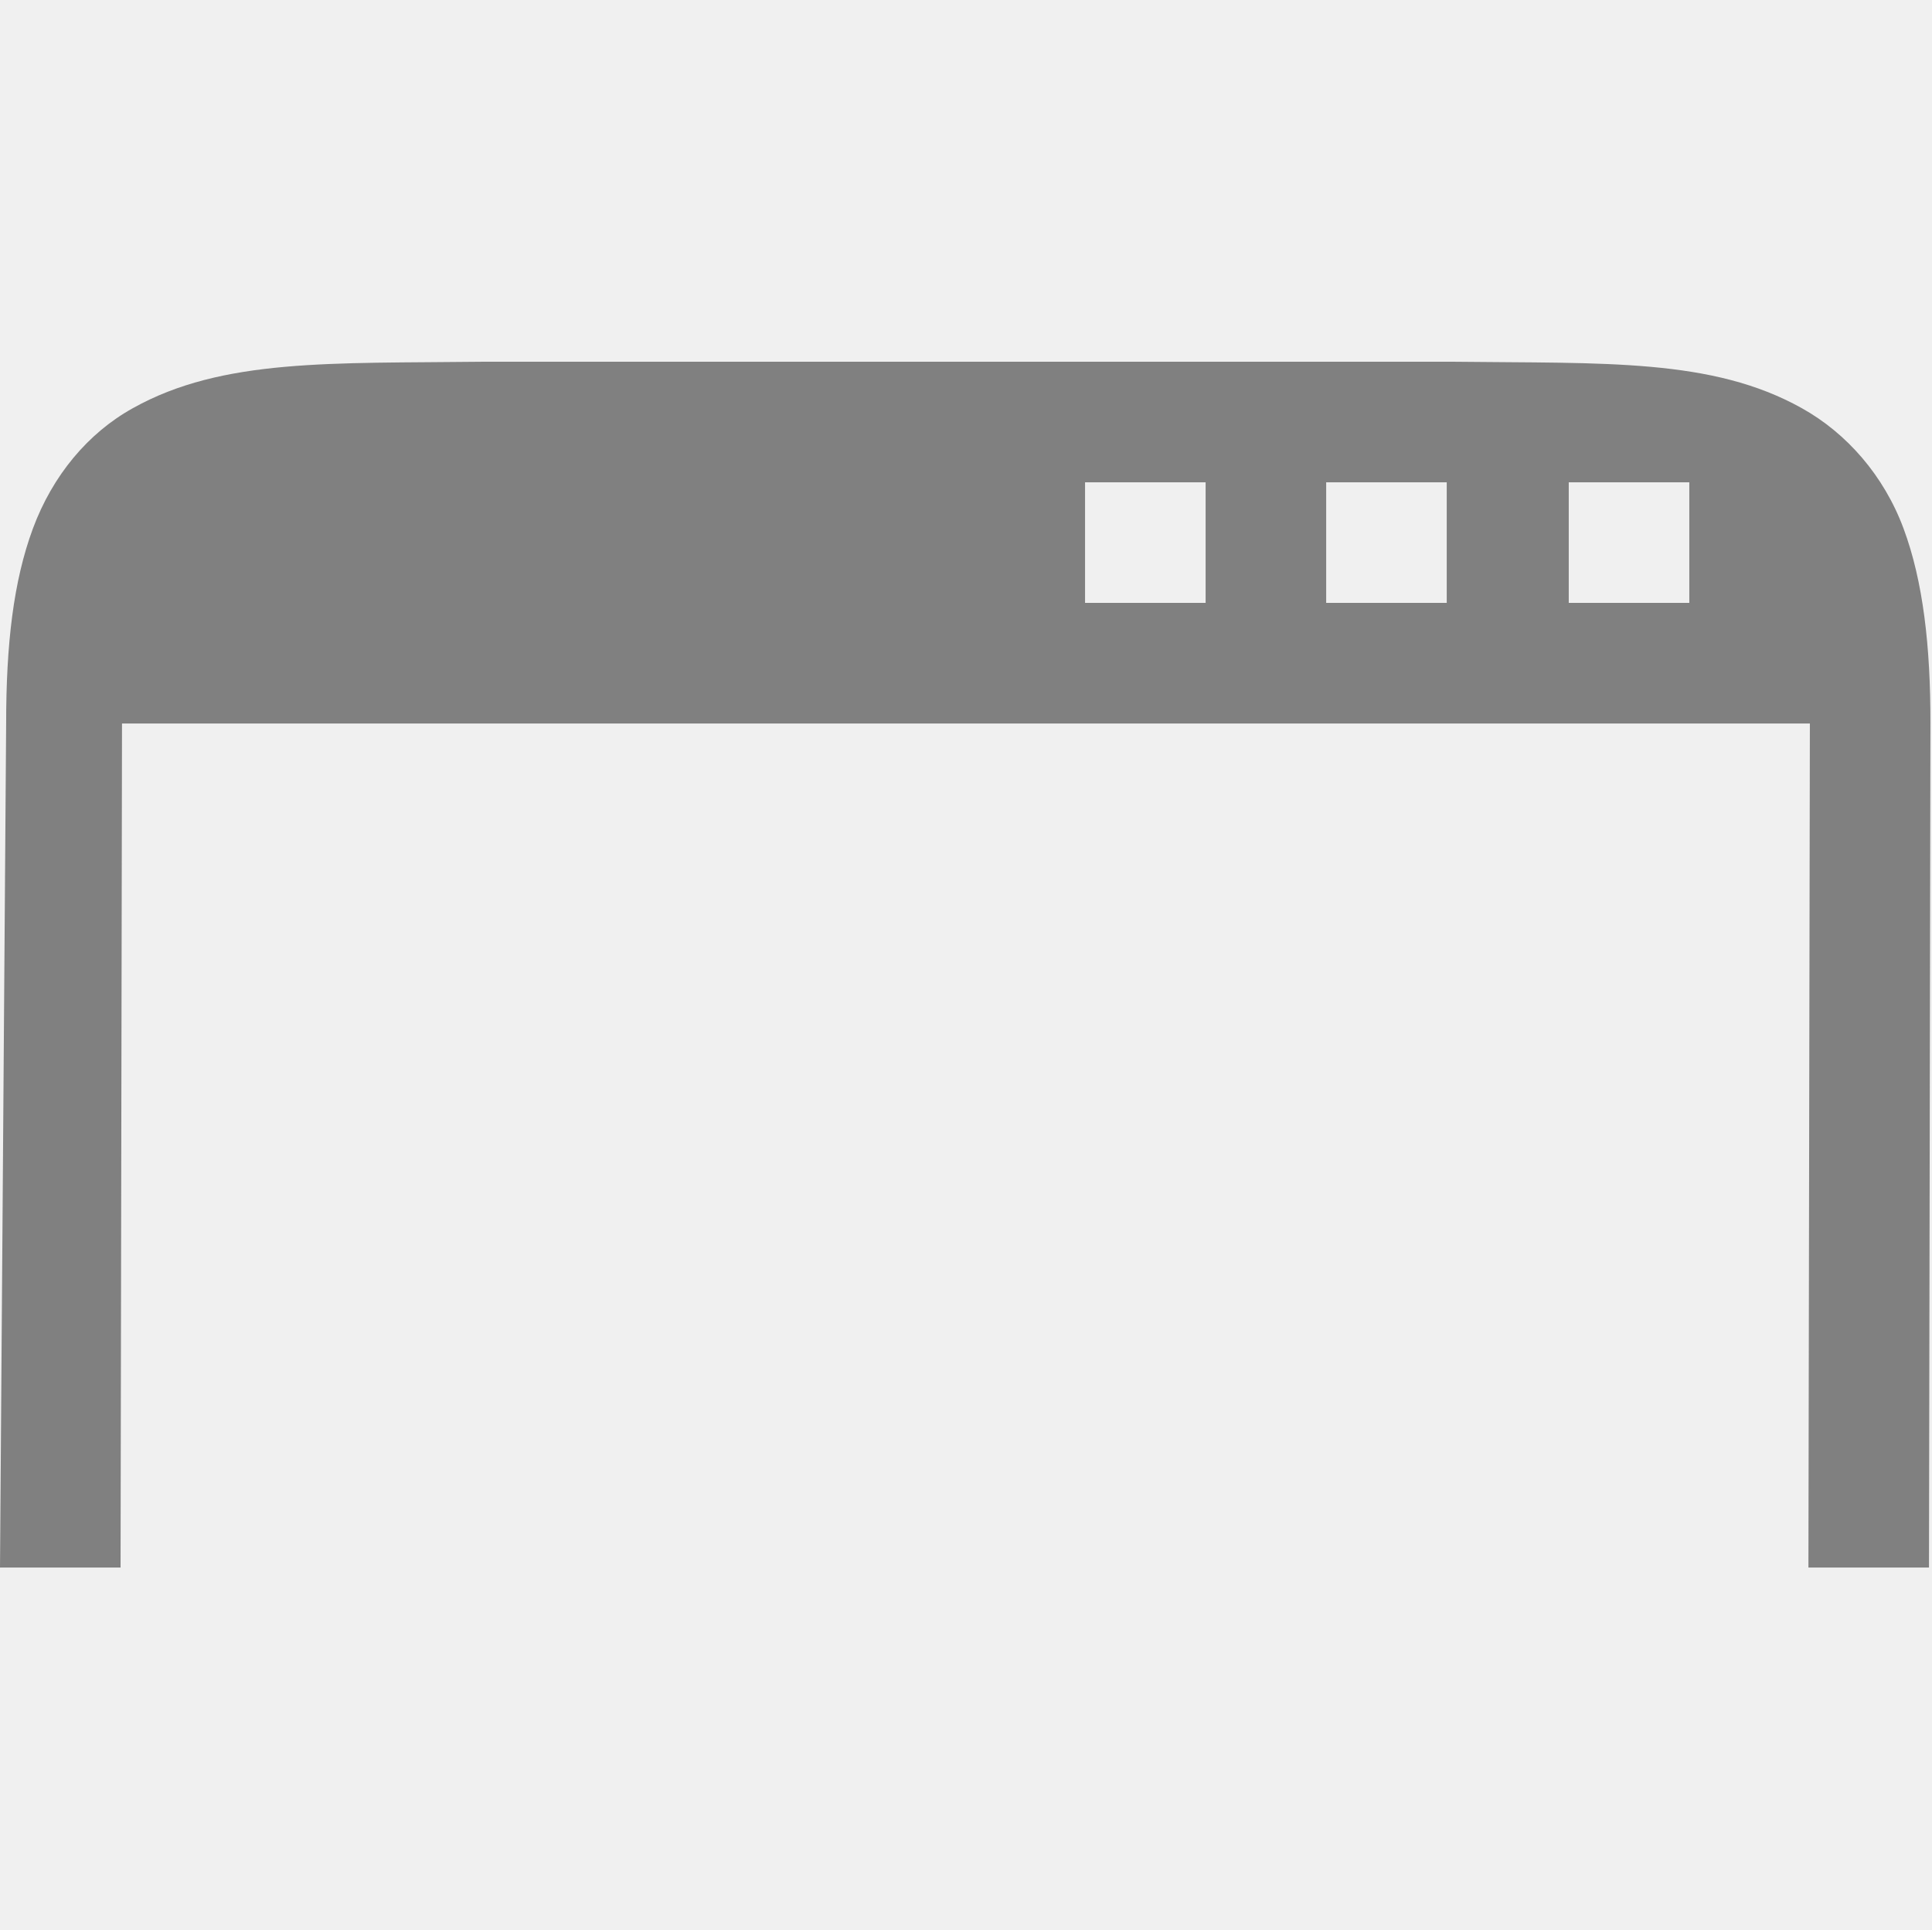
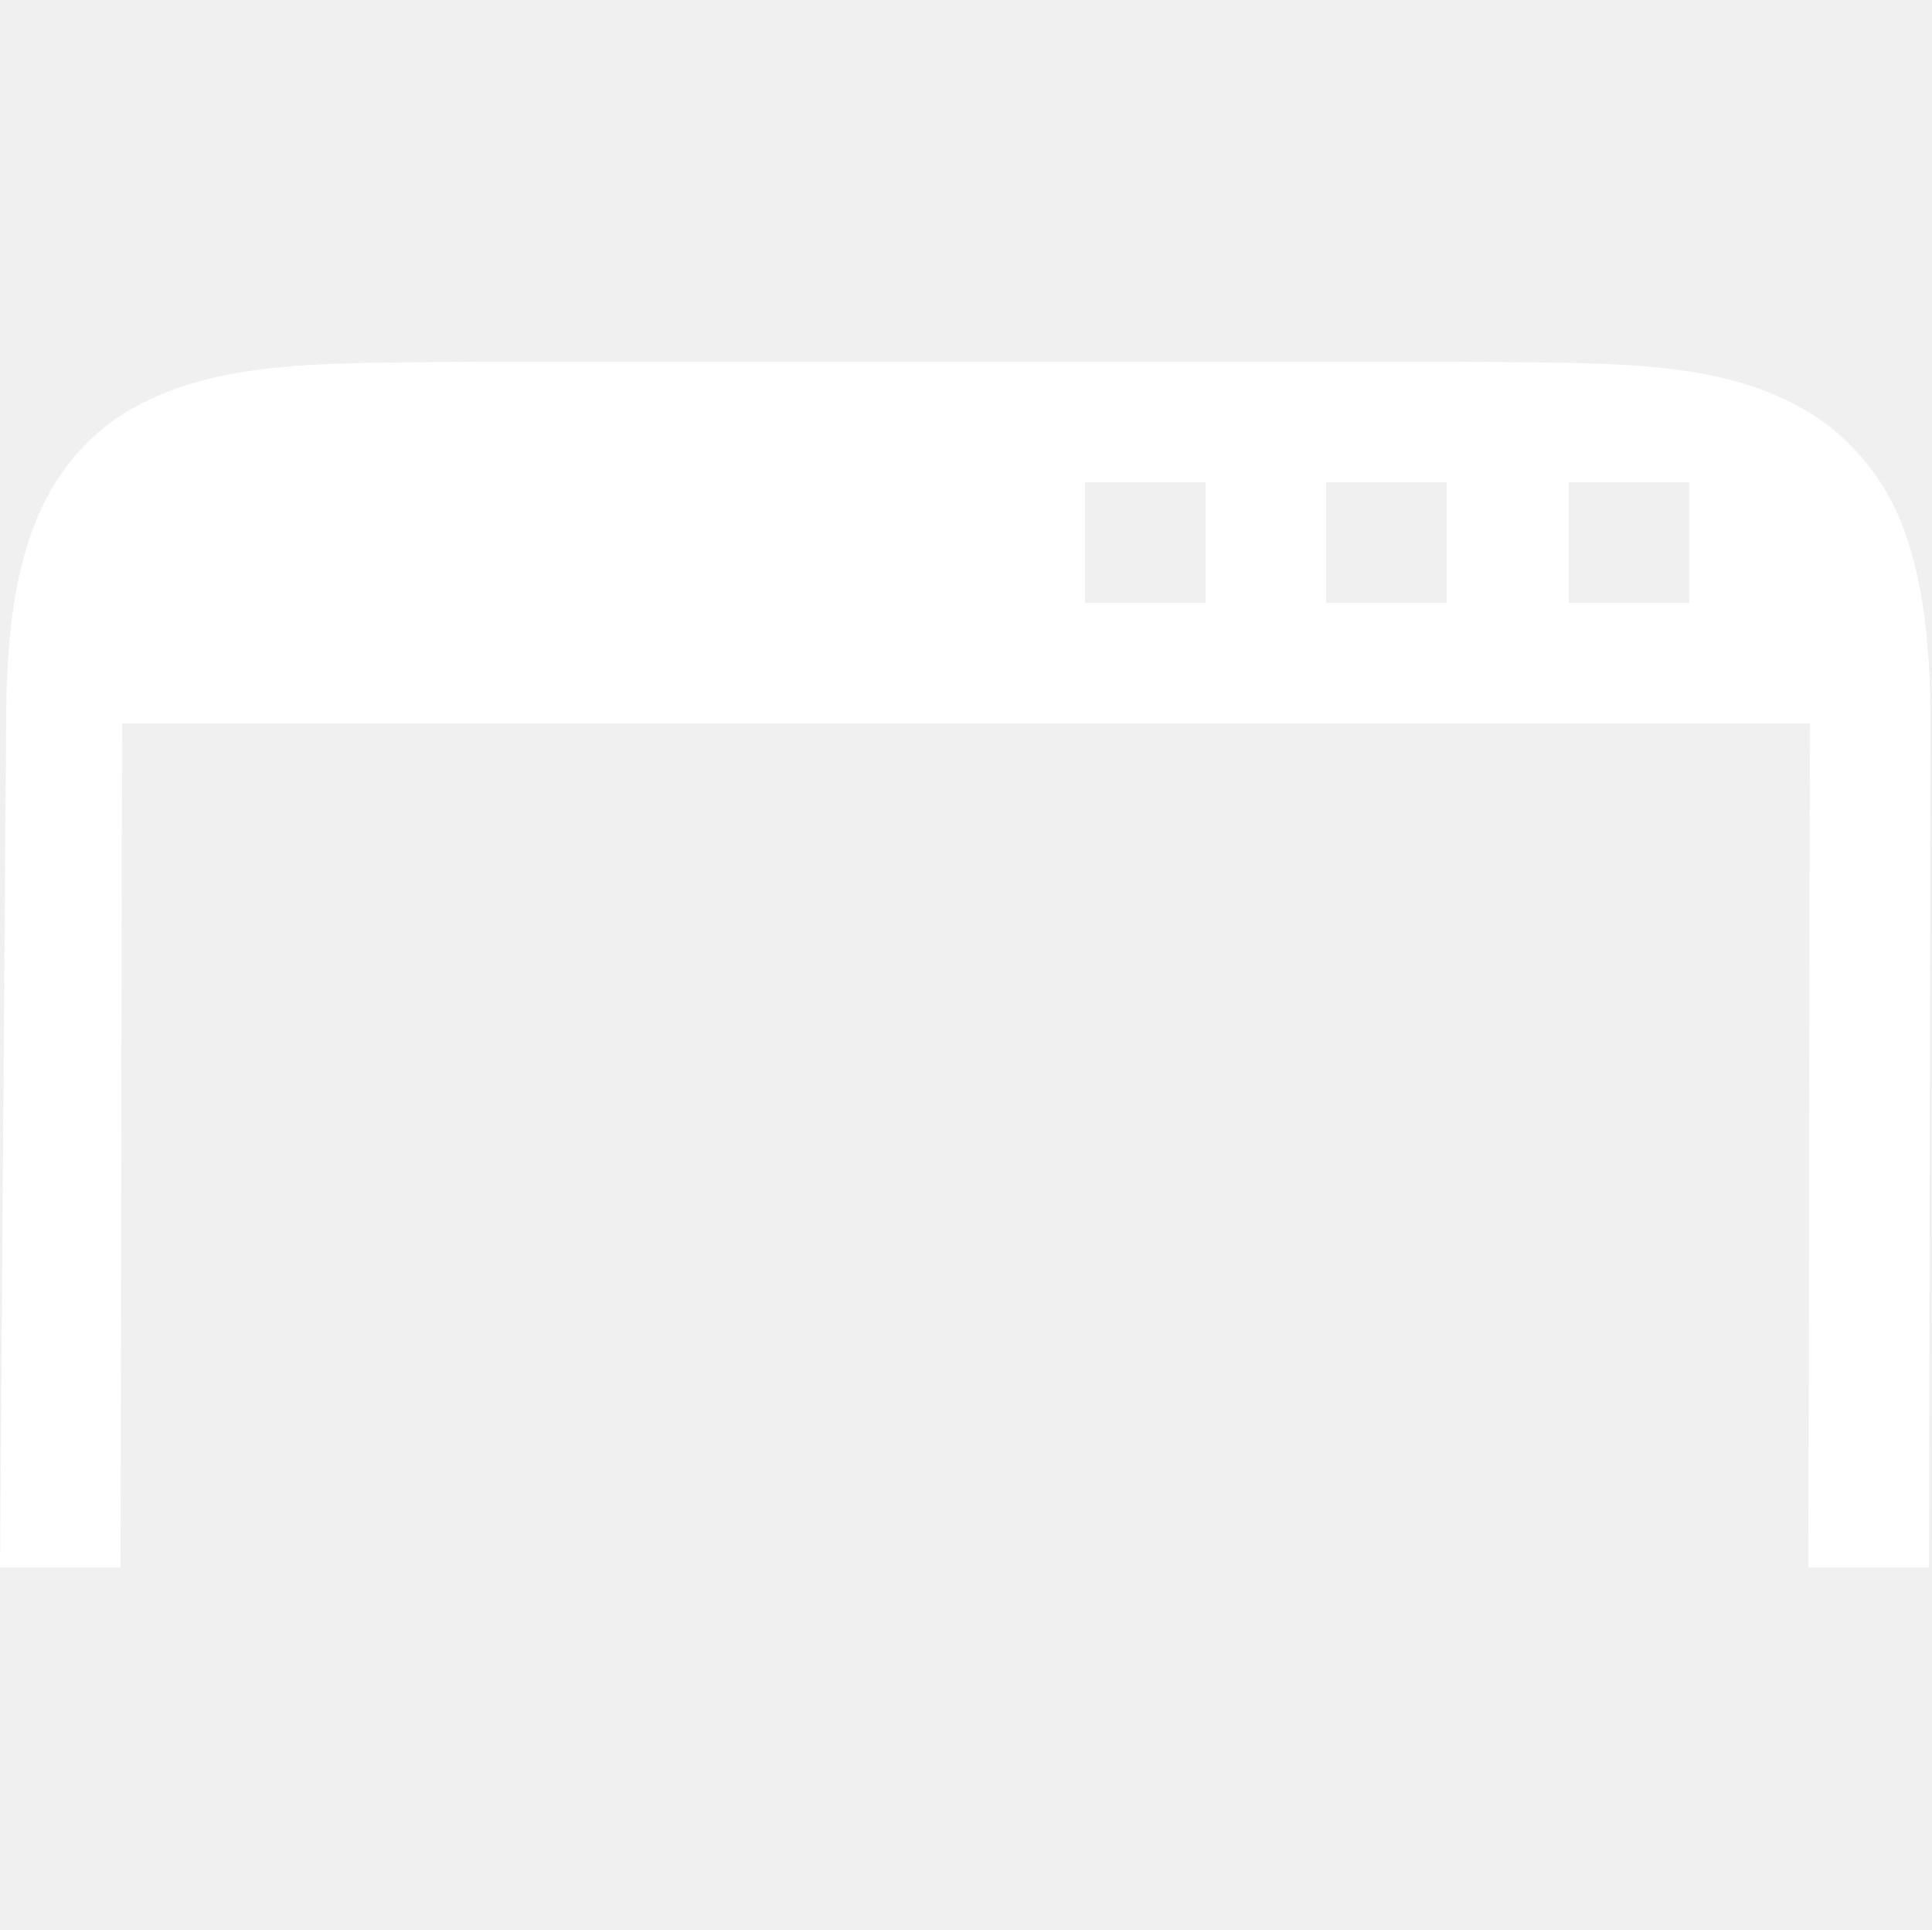
<svg xmlns="http://www.w3.org/2000/svg" width="16.025" height="16" version="1.1" id="svg4">
  <defs id="defs8" />
  <g transform="translate(-77.07419,-178.9977)" style="display:inline" id="g3340">
-     <path id="path5525-3" style="color:#000000;font-style:normal;font-variant:normal;font-weight:normal;font-stretch:normal;font-size:medium;line-height:normal;font-family:sans-serif;text-indent:0;text-align:start;text-decoration:none;text-decoration-line:none;text-decoration-style:solid;text-decoration-color:#000000;letter-spacing:normal;word-spacing:normal;text-transform:none;writing-mode:lr-tb;direction:ltr;baseline-shift:baseline;text-anchor:start;white-space:normal;clip-rule:nonzero;display:inline;overflow:visible;visibility:visible;opacity:1;isolation:auto;mix-blend-mode:normal;color-interpolation:sRGB;color-interpolation-filters:linearRGB;solid-color:#000000;solid-opacity:1;fill:#808080;fill-opacity:1;fill-rule:nonzero;stroke:none;stroke-width:4.001;stroke-linecap:butt;stroke-linejoin:miter;stroke-miterlimit:4;stroke-dasharray:none;stroke-dashoffset:0;stroke-opacity:1;marker:none;color-rendering:auto;image-rendering:auto;shape-rendering:auto;text-rendering:auto;enable-background:accumulate" d="M 4 3 C 2.756 3.015 1.846 2.969 1.102 3.385 C 0.729 3.592 0.436 3.944 0.273 4.383 C 0.111 4.821 0.051 5.342 0.051 6 L 0 13 L 1 13 L 1.012 6 L 15.012 6 L 15 13 L 16 13 L 16.012 6 C 16.013 5.362 15.952 4.821 15.789 4.383 C 15.626 3.944 15.317 3.592 14.945 3.385 C 14.201 2.969 13.307 3.015 12.062 3 L 12.059 3 L 10.078 3 L 6 3 L 4.004 3 L 4 3 z M 9 4 L 10 4 L 10 5 L 9 5 L 9 4 z M 11 4 L 12 4 L 12 5 L 11 5 L 11 4 z M 13.012 4 L 14.012 4 L 14.012 5 L 13.012 5 L 13.012 4 z " transform="translate(77.07419,178.9977)" />
+     <path id="path5525-3" style="color:#000000;font-style:normal;font-variant:normal;font-weight:normal;font-stretch:normal;font-size:medium;line-height:normal;font-family:sans-serif;text-indent:0;text-align:start;text-decoration:none;text-decoration-line:none;text-decoration-style:solid;text-decoration-color:#000000;letter-spacing:normal;word-spacing:normal;text-transform:none;writing-mode:lr-tb;direction:ltr;baseline-shift:baseline;text-anchor:start;white-space:normal;clip-rule:nonzero;display:inline;overflow:visible;visibility:visible;opacity:1;isolation:auto;mix-blend-mode:normal;color-interpolation:sRGB;color-interpolation-filters:linearRGB;solid-color:#000000;solid-opacity:1;fill:#ffffff;fill-opacity:1;fill-rule:nonzero;stroke:none;stroke-width:4.001;stroke-linecap:butt;stroke-linejoin:miter;stroke-miterlimit:4;stroke-dasharray:none;stroke-dashoffset:0;stroke-opacity:1;marker:none;color-rendering:auto;image-rendering:auto;shape-rendering:auto;text-rendering:auto;enable-background:accumulate" d="M 4 3 C 2.756 3.015 1.846 2.969 1.102 3.385 C 0.729 3.592 0.436 3.944 0.273 4.383 C 0.111 4.821 0.051 5.342 0.051 6 L 0 13 L 1 13 L 1.012 6 L 15.012 6 L 15 13 L 16 13 L 16.012 6 C 16.013 5.362 15.952 4.821 15.789 4.383 C 15.626 3.944 15.317 3.592 14.945 3.385 C 14.201 2.969 13.307 3.015 12.062 3 L 12.059 3 L 10.078 3 L 6 3 L 4.004 3 L 4 3 z M 9 4 L 10 4 L 10 5 L 9 5 L 9 4 z M 11 4 L 12 4 L 12 5 L 11 5 L 11 4 z M 13.012 4 L 14.012 4 L 14.012 5 L 13.012 5 L 13.012 4 z " transform="translate(77.07419,178.9977)" />
  </g>
</svg>
